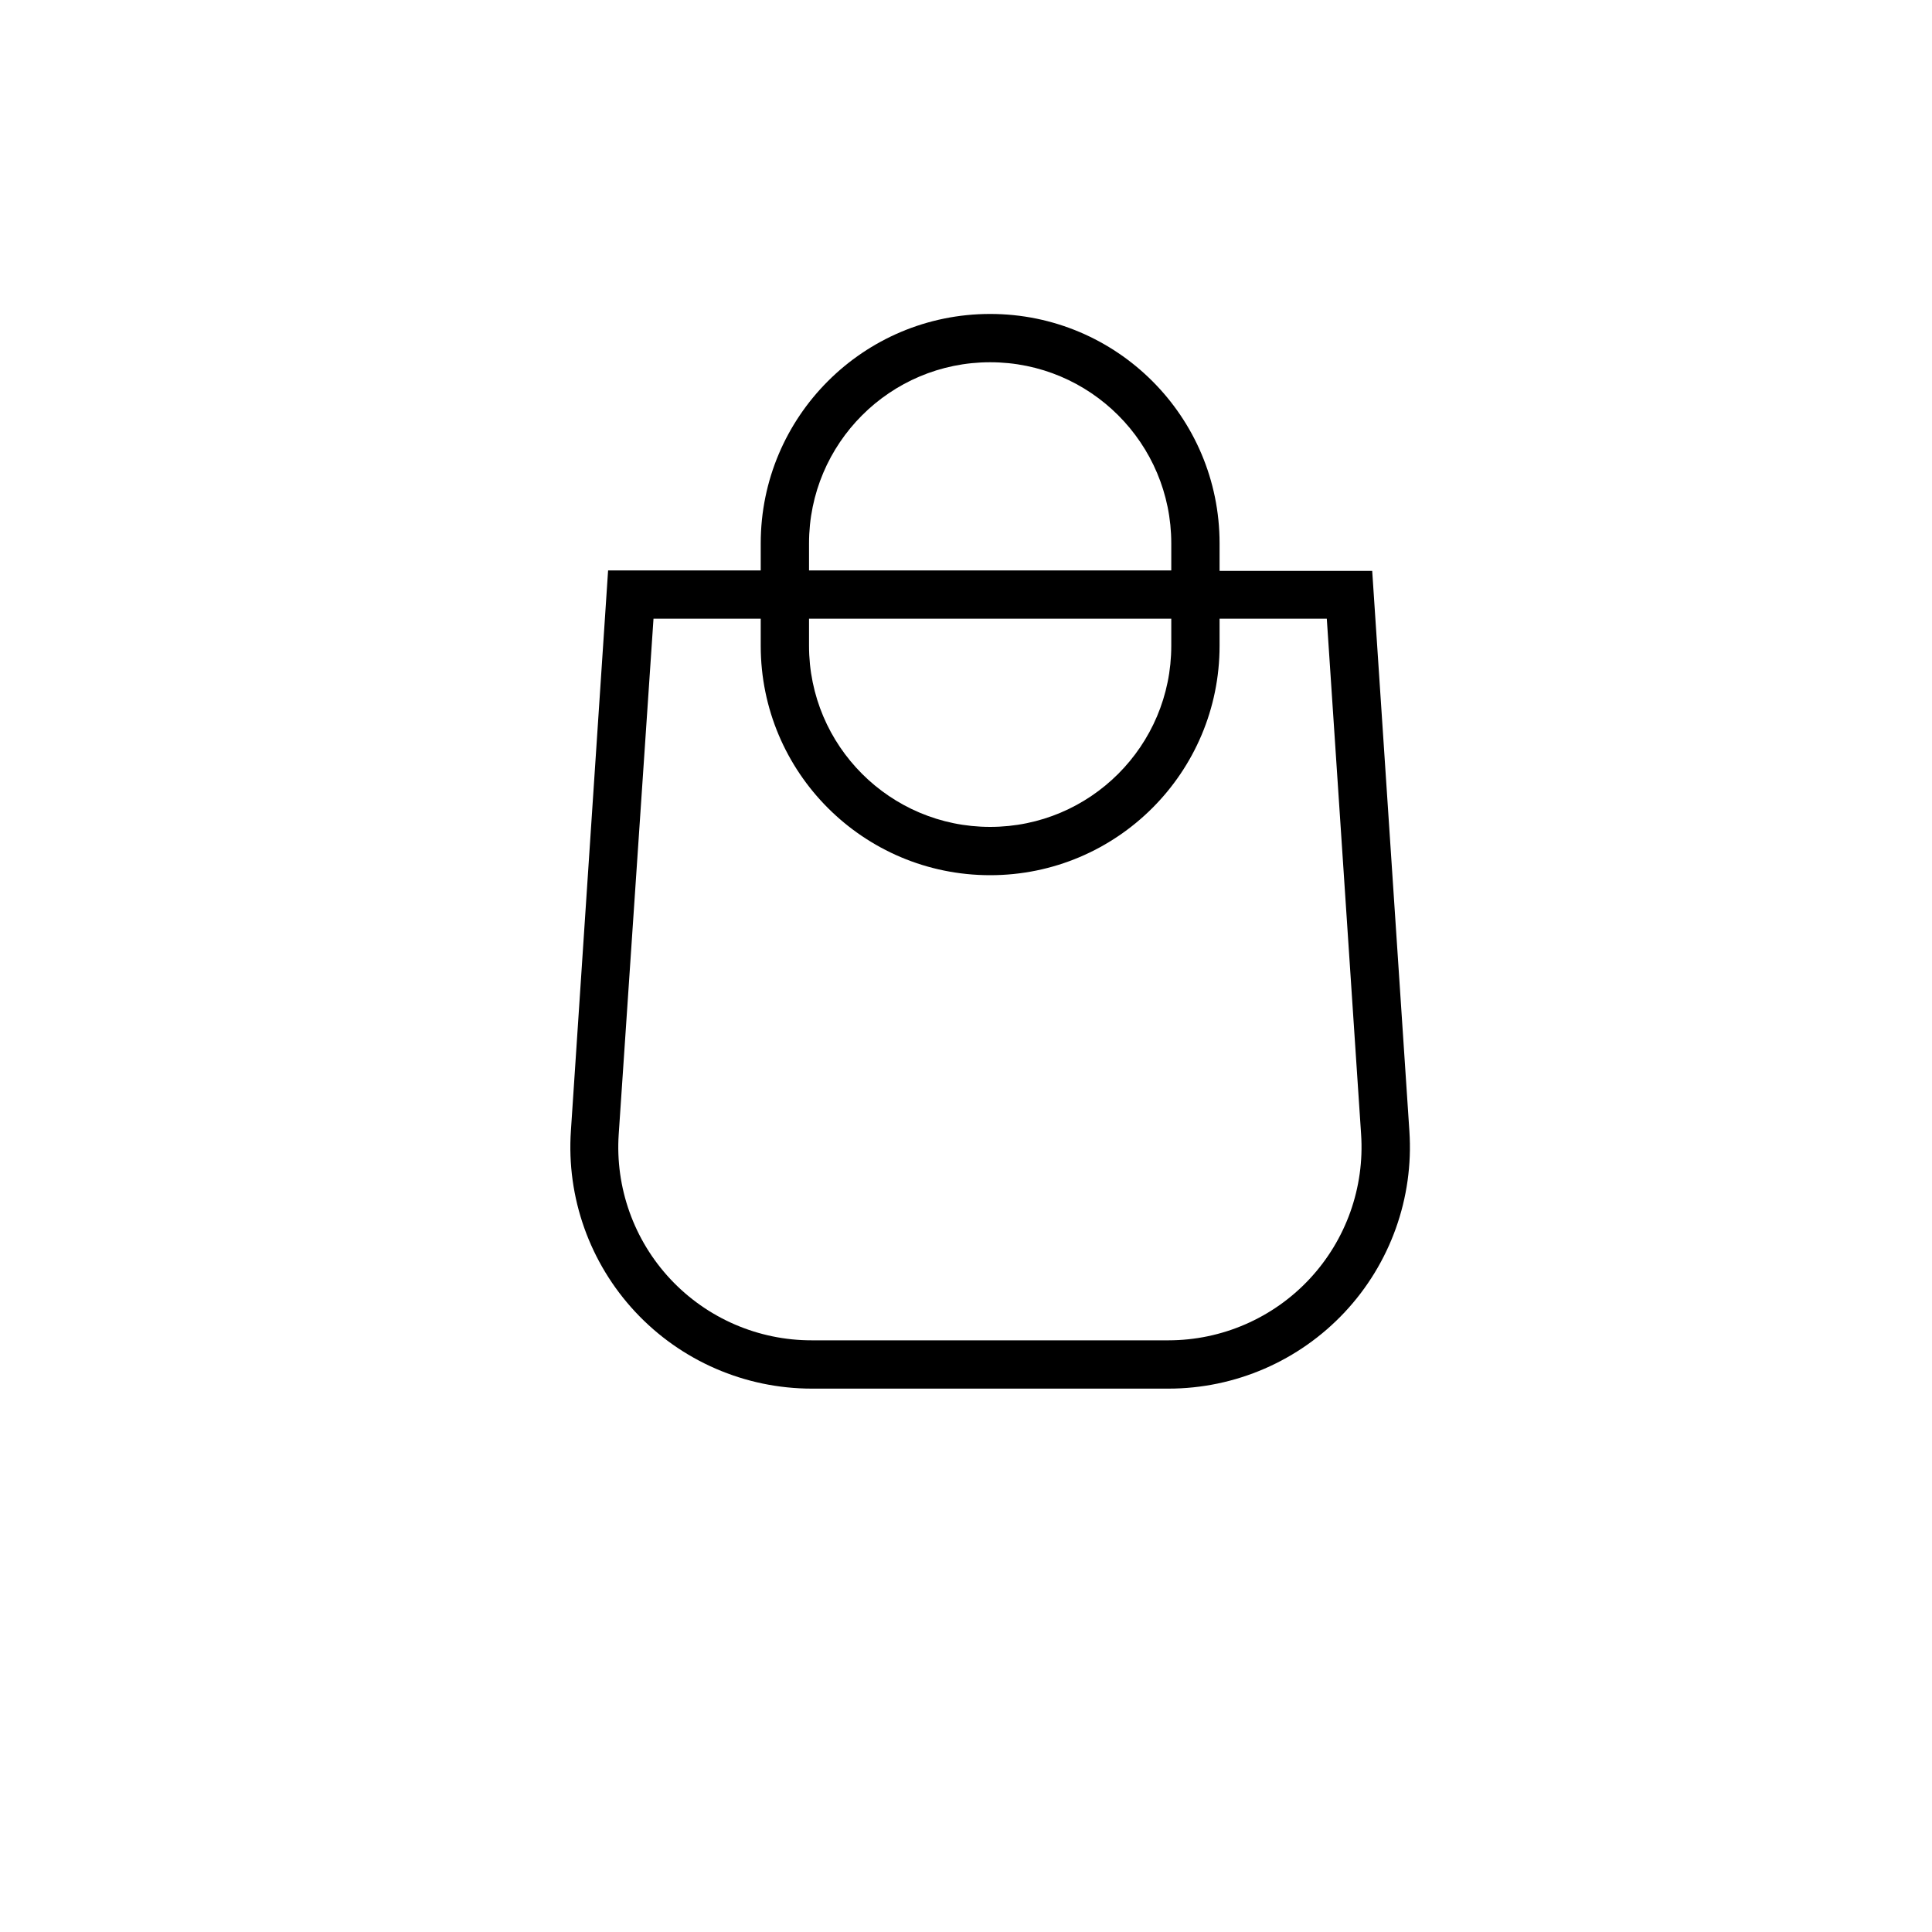
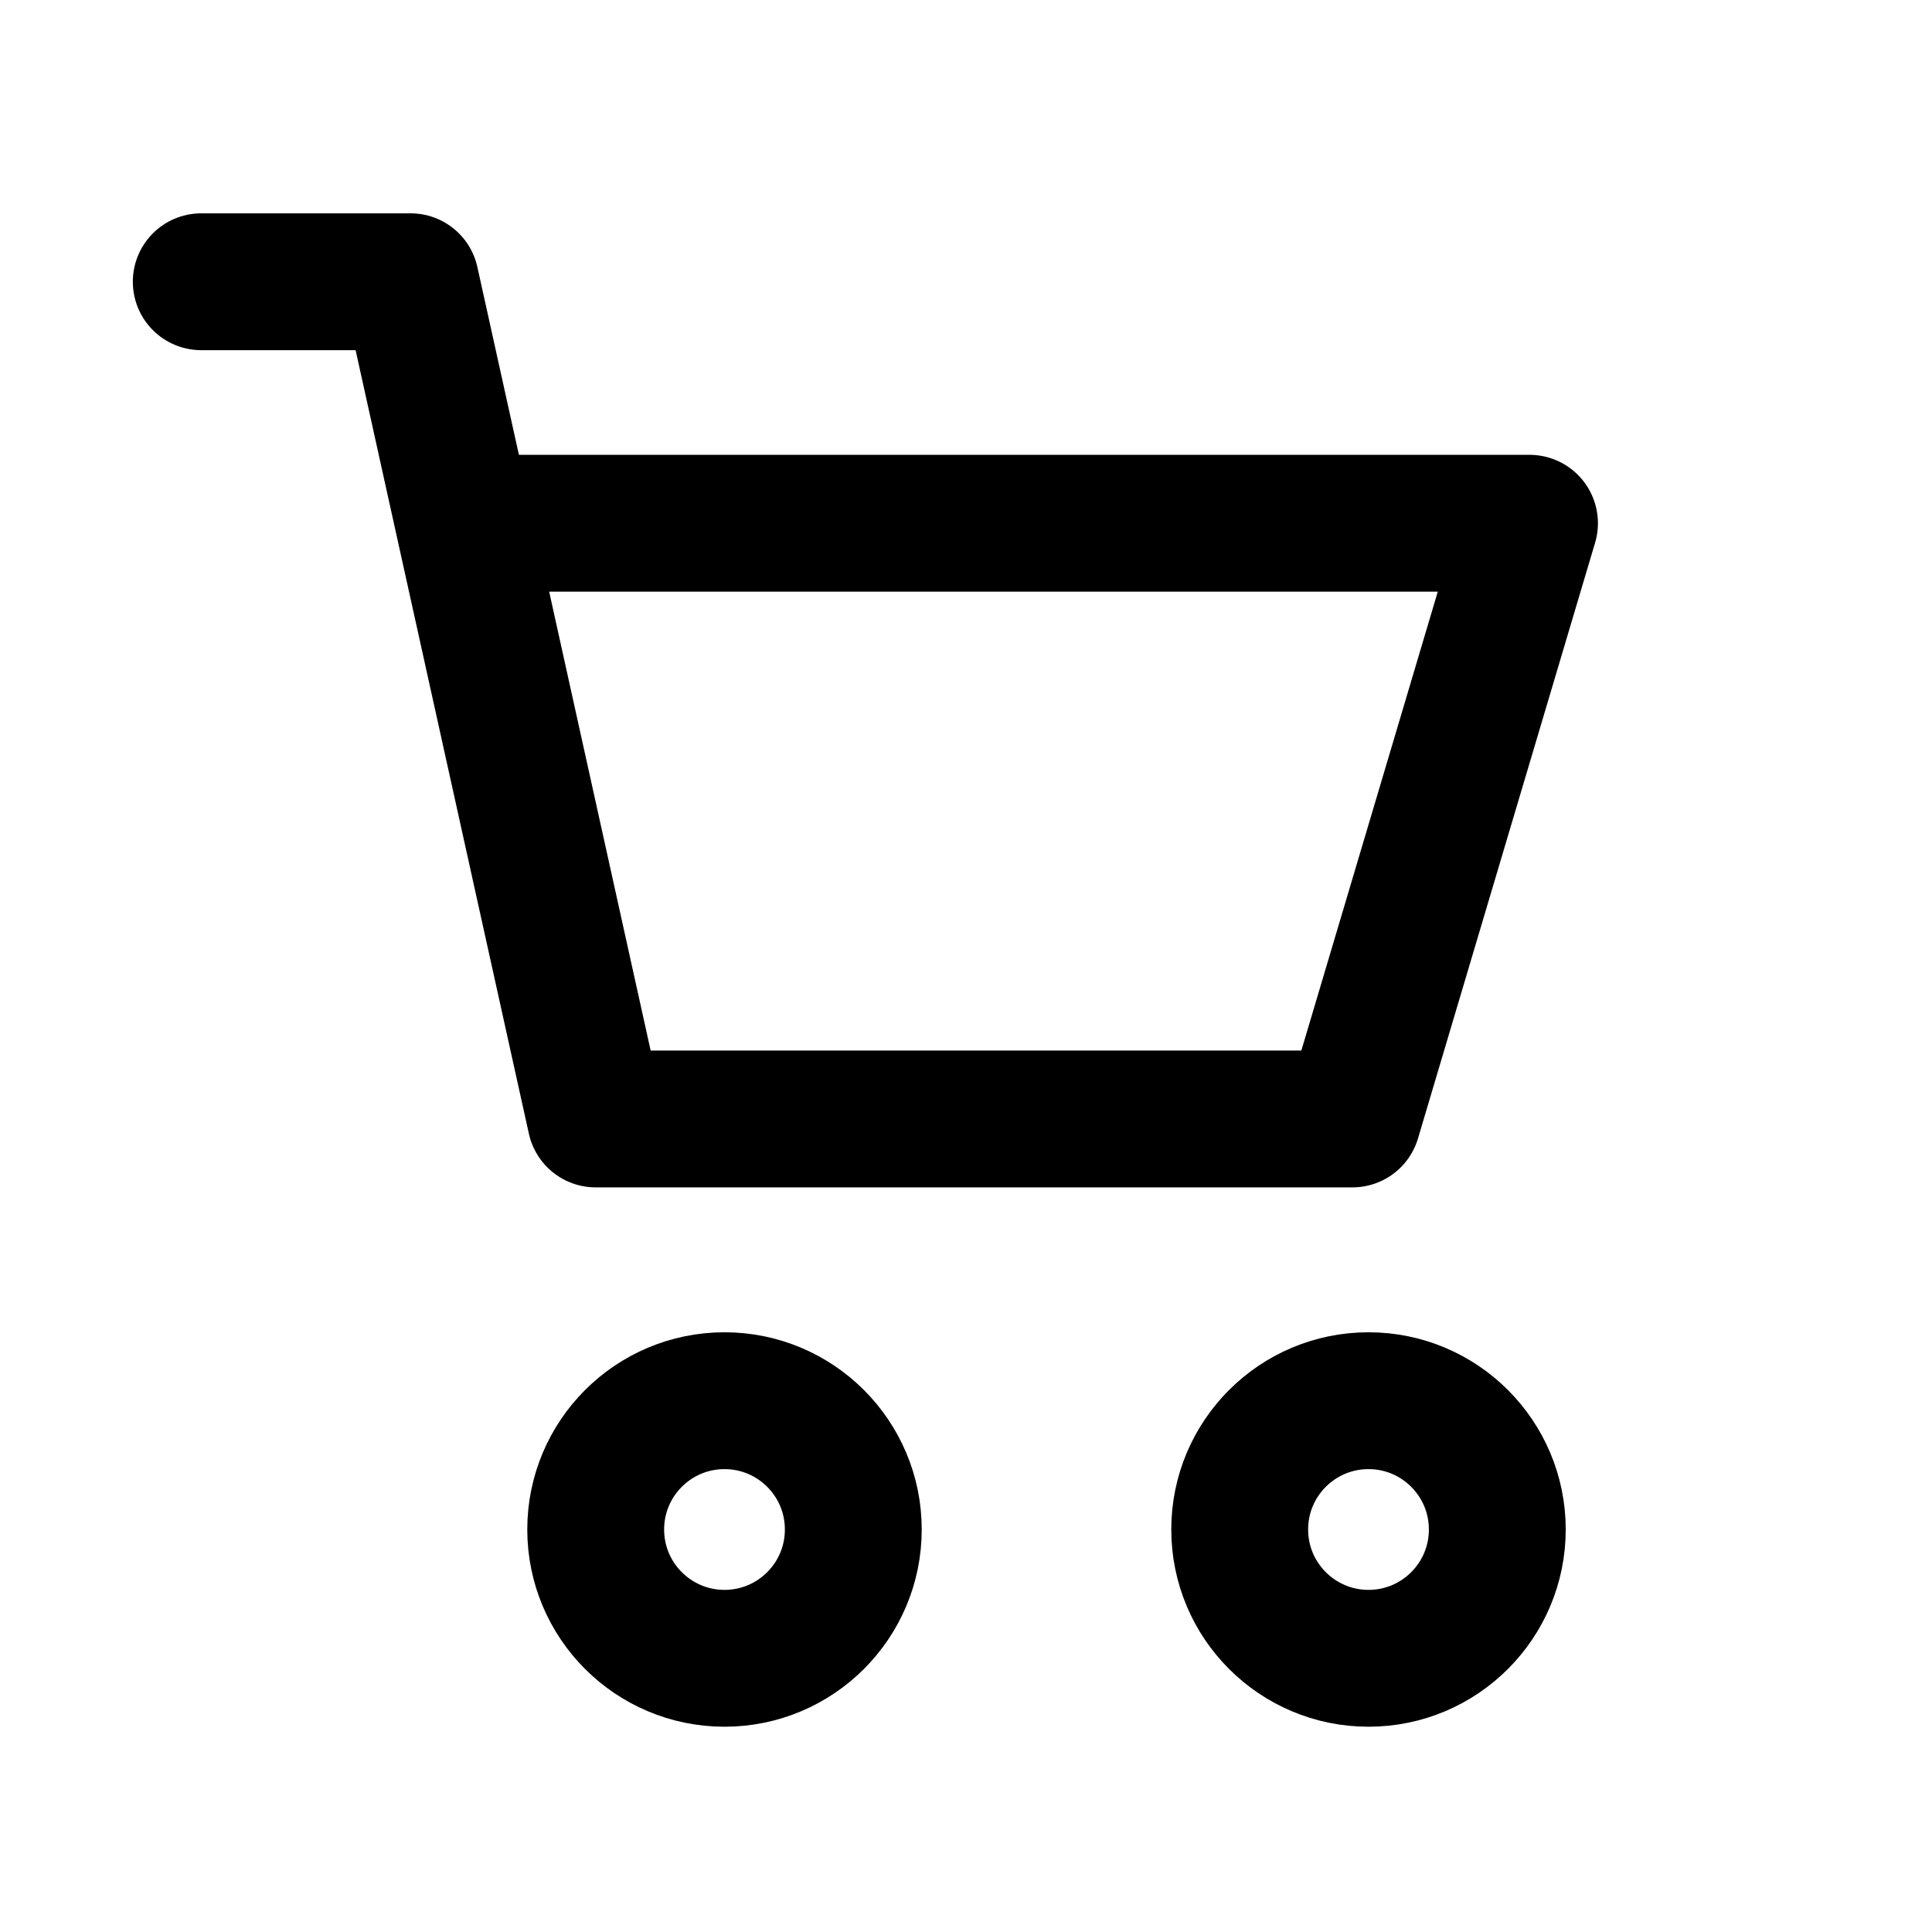
- <svg xmlns="http://www.w3.org/2000/svg" fill="none" class="icon icon-cart" viewBox="0 0 40 40">
-   <path fill="currentColor" fill-rule="evenodd" d="M20.5 6.5a4.75 4.75 0 0 0-4.75 4.75v.56h-3.16l-.77 11.6a5 5 0 0 0 4.99 5.34h7.38a5 5 0 0 0 4.99-5.33l-.77-11.6h-3.16v-.57A4.75 4.75 0 0 0 20.5 6.5m3.75 5.31v-.56a3.75 3.75 0 1 0-7.5 0v.56zm-7.5 1h7.5v.56a3.75 3.75 0 1 1-7.5 0zm-1 0v.56a4.75 4.75 0 1 0 9.5 0v-.56h2.22l.71 10.67a4 4 0 0 1-3.99 4.27h-7.38a4 4 0 0 1-4-4.27l.72-10.67z" />
+ <svg xmlns="http://www.w3.org/2000/svg" class="icon icon-cart" viewBox="0 0 24 24" fill="none" stroke="currentColor" stroke-width="1.7" stroke-linecap="round" stroke-linejoin="round">
+   <path d="M2.5 3.5h2.6l2.3 10.4h9.4l2.2-7.4H6.3" />
+   <circle cx="9" cy="19" r="1.6" />
+   <circle cx="17" cy="19" r="1.6" />
</svg>
